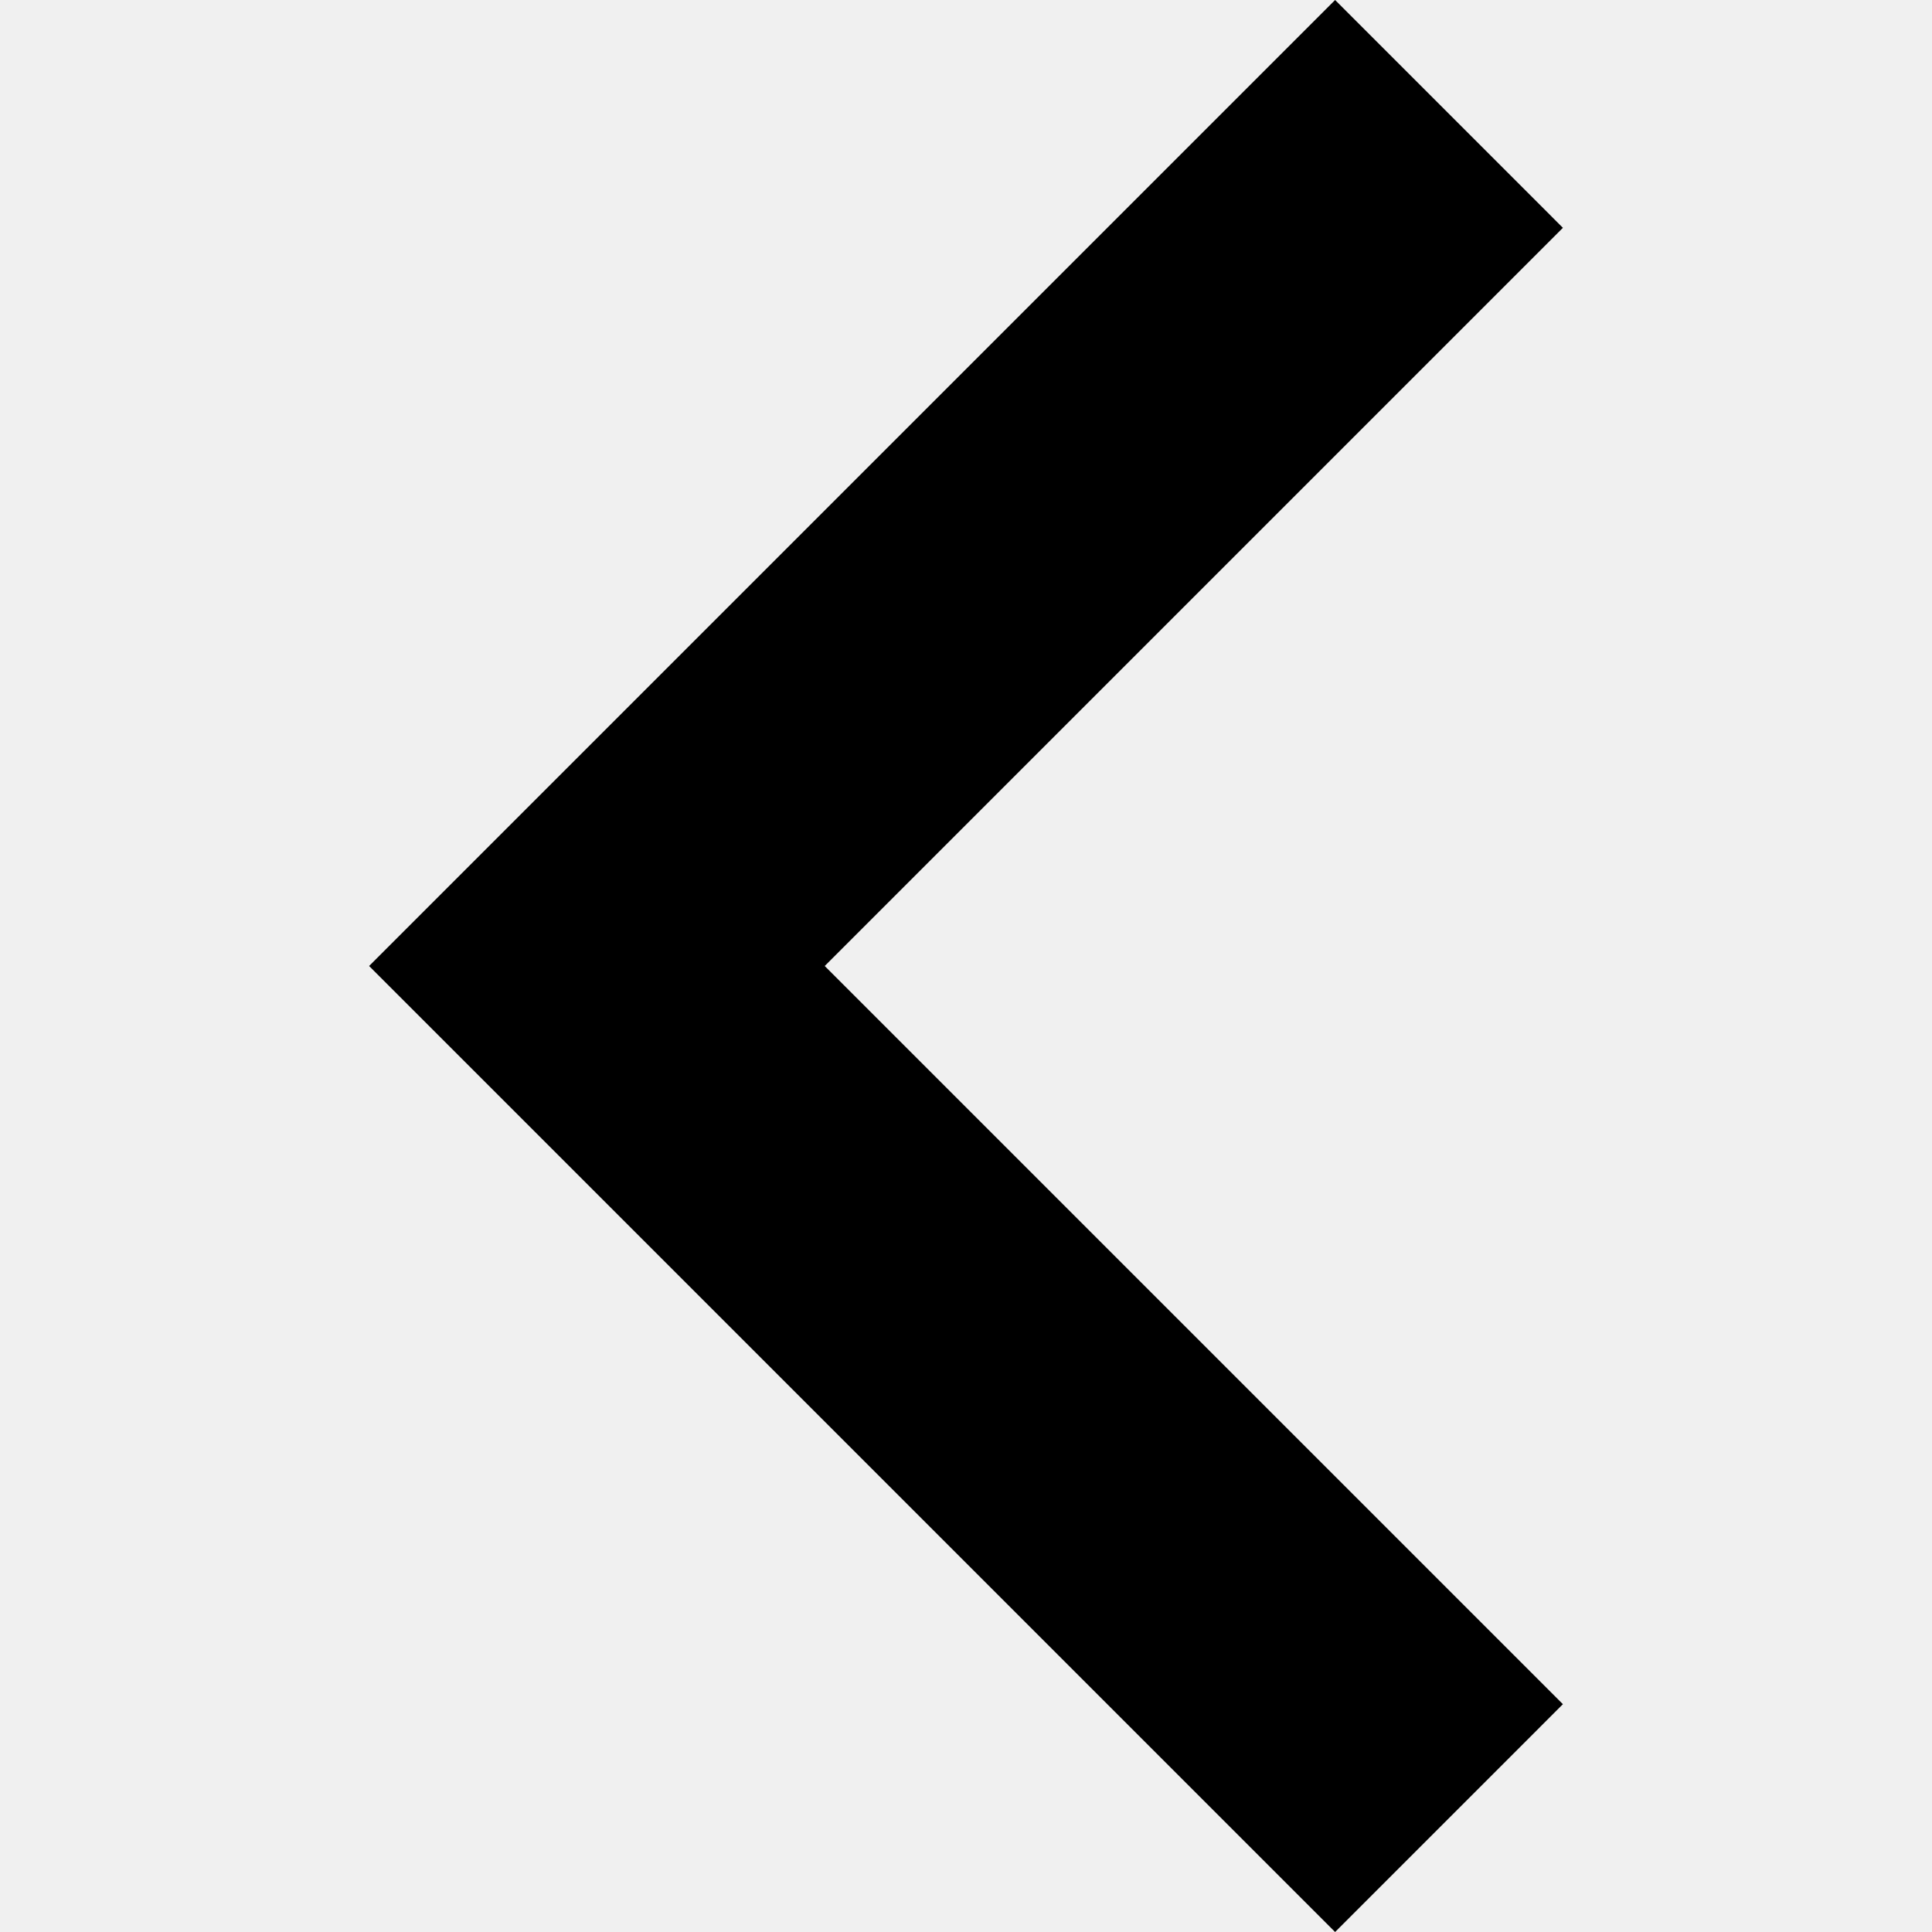
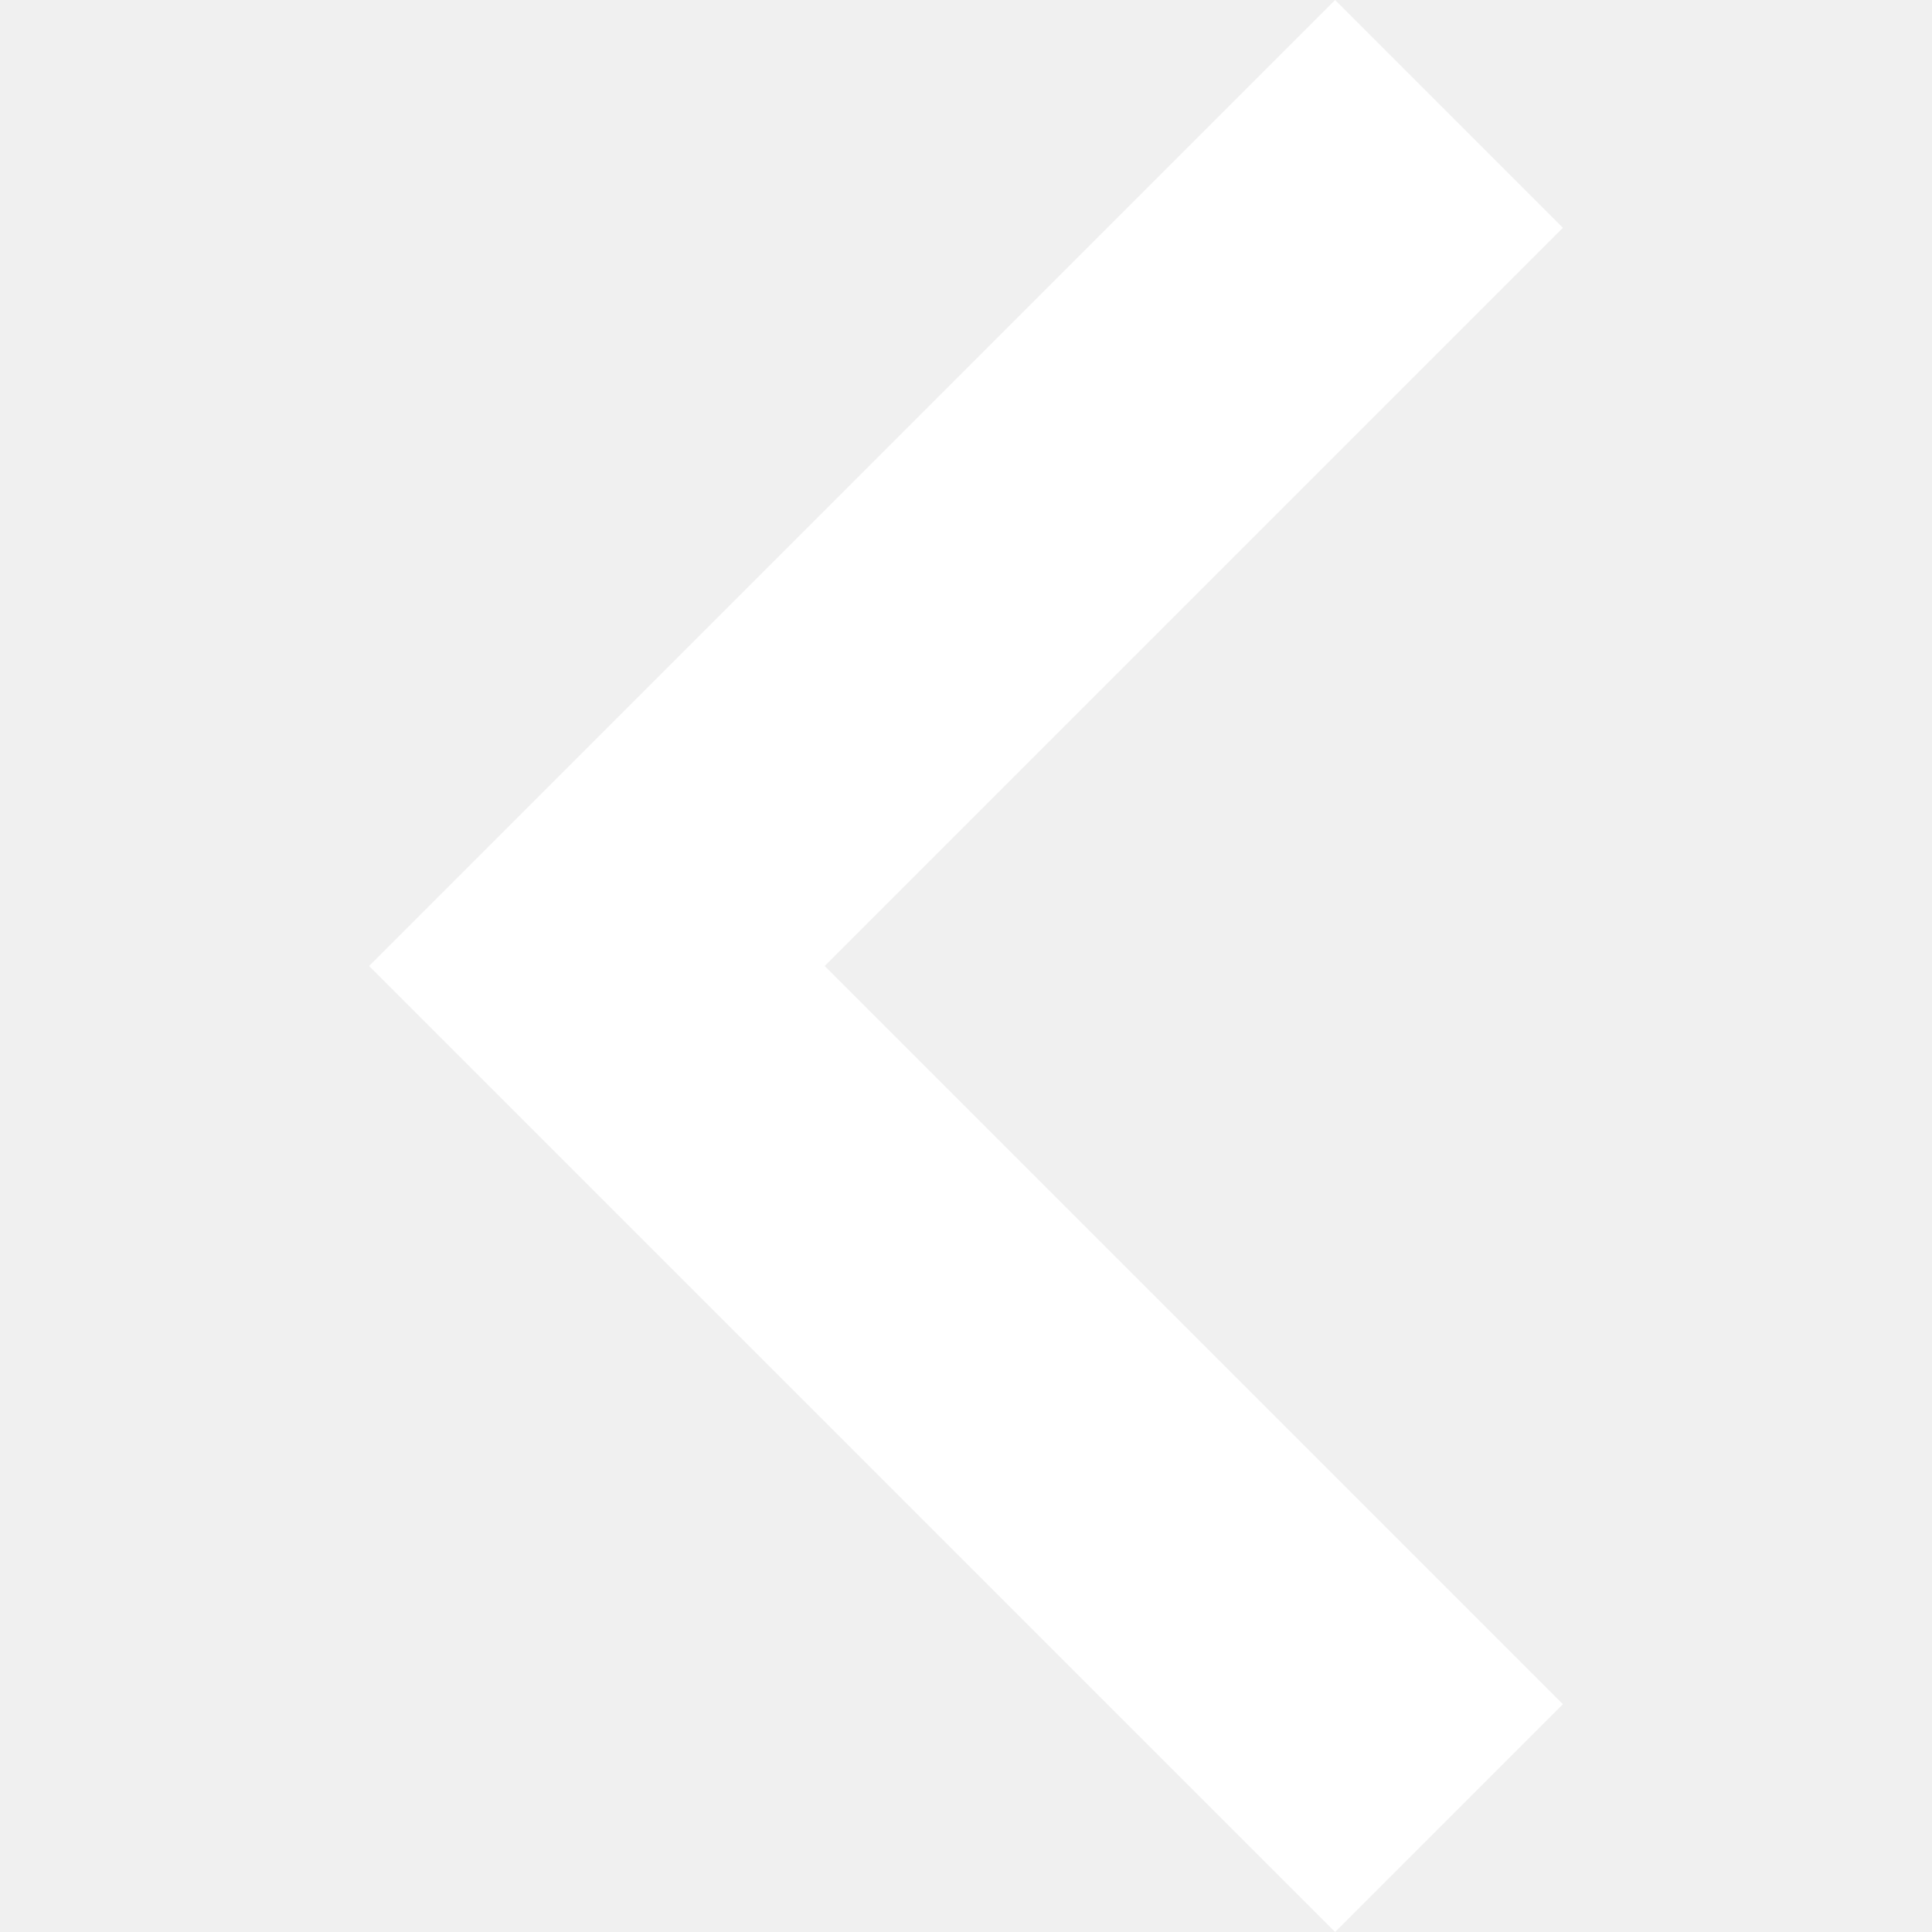
- <svg xmlns="http://www.w3.org/2000/svg" version="1.1" id="Capa_1" x="0px" y="0px" viewBox="0 0 256 256" style="enable-background:new 0 0 256 256;" xml:space="preserve">
+ <svg xmlns="http://www.w3.org/2000/svg" width="256" height="256">
  <g>
-     <g>
-       <polygon points="207.093,30.187 176.907,0 48.907,128 176.907,256 207.093,225.813 109.28,128   " />
-     </g>
+     <rect fill="none" id="canvas_background" height="602" width="802" y="-1" x="-1" />
  </g>
  <g>
- </g>
-   <g>
- </g>
-   <g>
- </g>
-   <g>
- </g>
-   <g>
- </g>
-   <g>
- </g>
-   <g>
- </g>
-   <g>
- </g>
-   <g>
- </g>
-   <g>
- </g>
-   <g>
- </g>
-   <g>
- </g>
-   <g>
- </g>
-   <g>
- </g>
-   <g>
- </g>
+     <g id="svg_1">
+       <g id="svg_2">
+         <polygon fill="#ffffff" id="svg_3" points="207.093,30.187 176.907,0 48.907,128 176.907,256 207.093,225.813 109.28,128   " />
+       </g>
+     </g>
+     <g id="svg_4" />
+     <g id="svg_5" />
+     <g id="svg_6" />
+     <g id="svg_7" />
+     <g id="svg_8" />
+     <g id="svg_9" />
+     <g id="svg_10" />
+     <g id="svg_11" />
+     <g id="svg_12" />
+     <g id="svg_13" />
+     <g id="svg_14" />
+     <g id="svg_15" />
+     <g id="svg_16" />
+     <g id="svg_17" />
+     <g id="svg_18" />
+   </g>
</svg>
